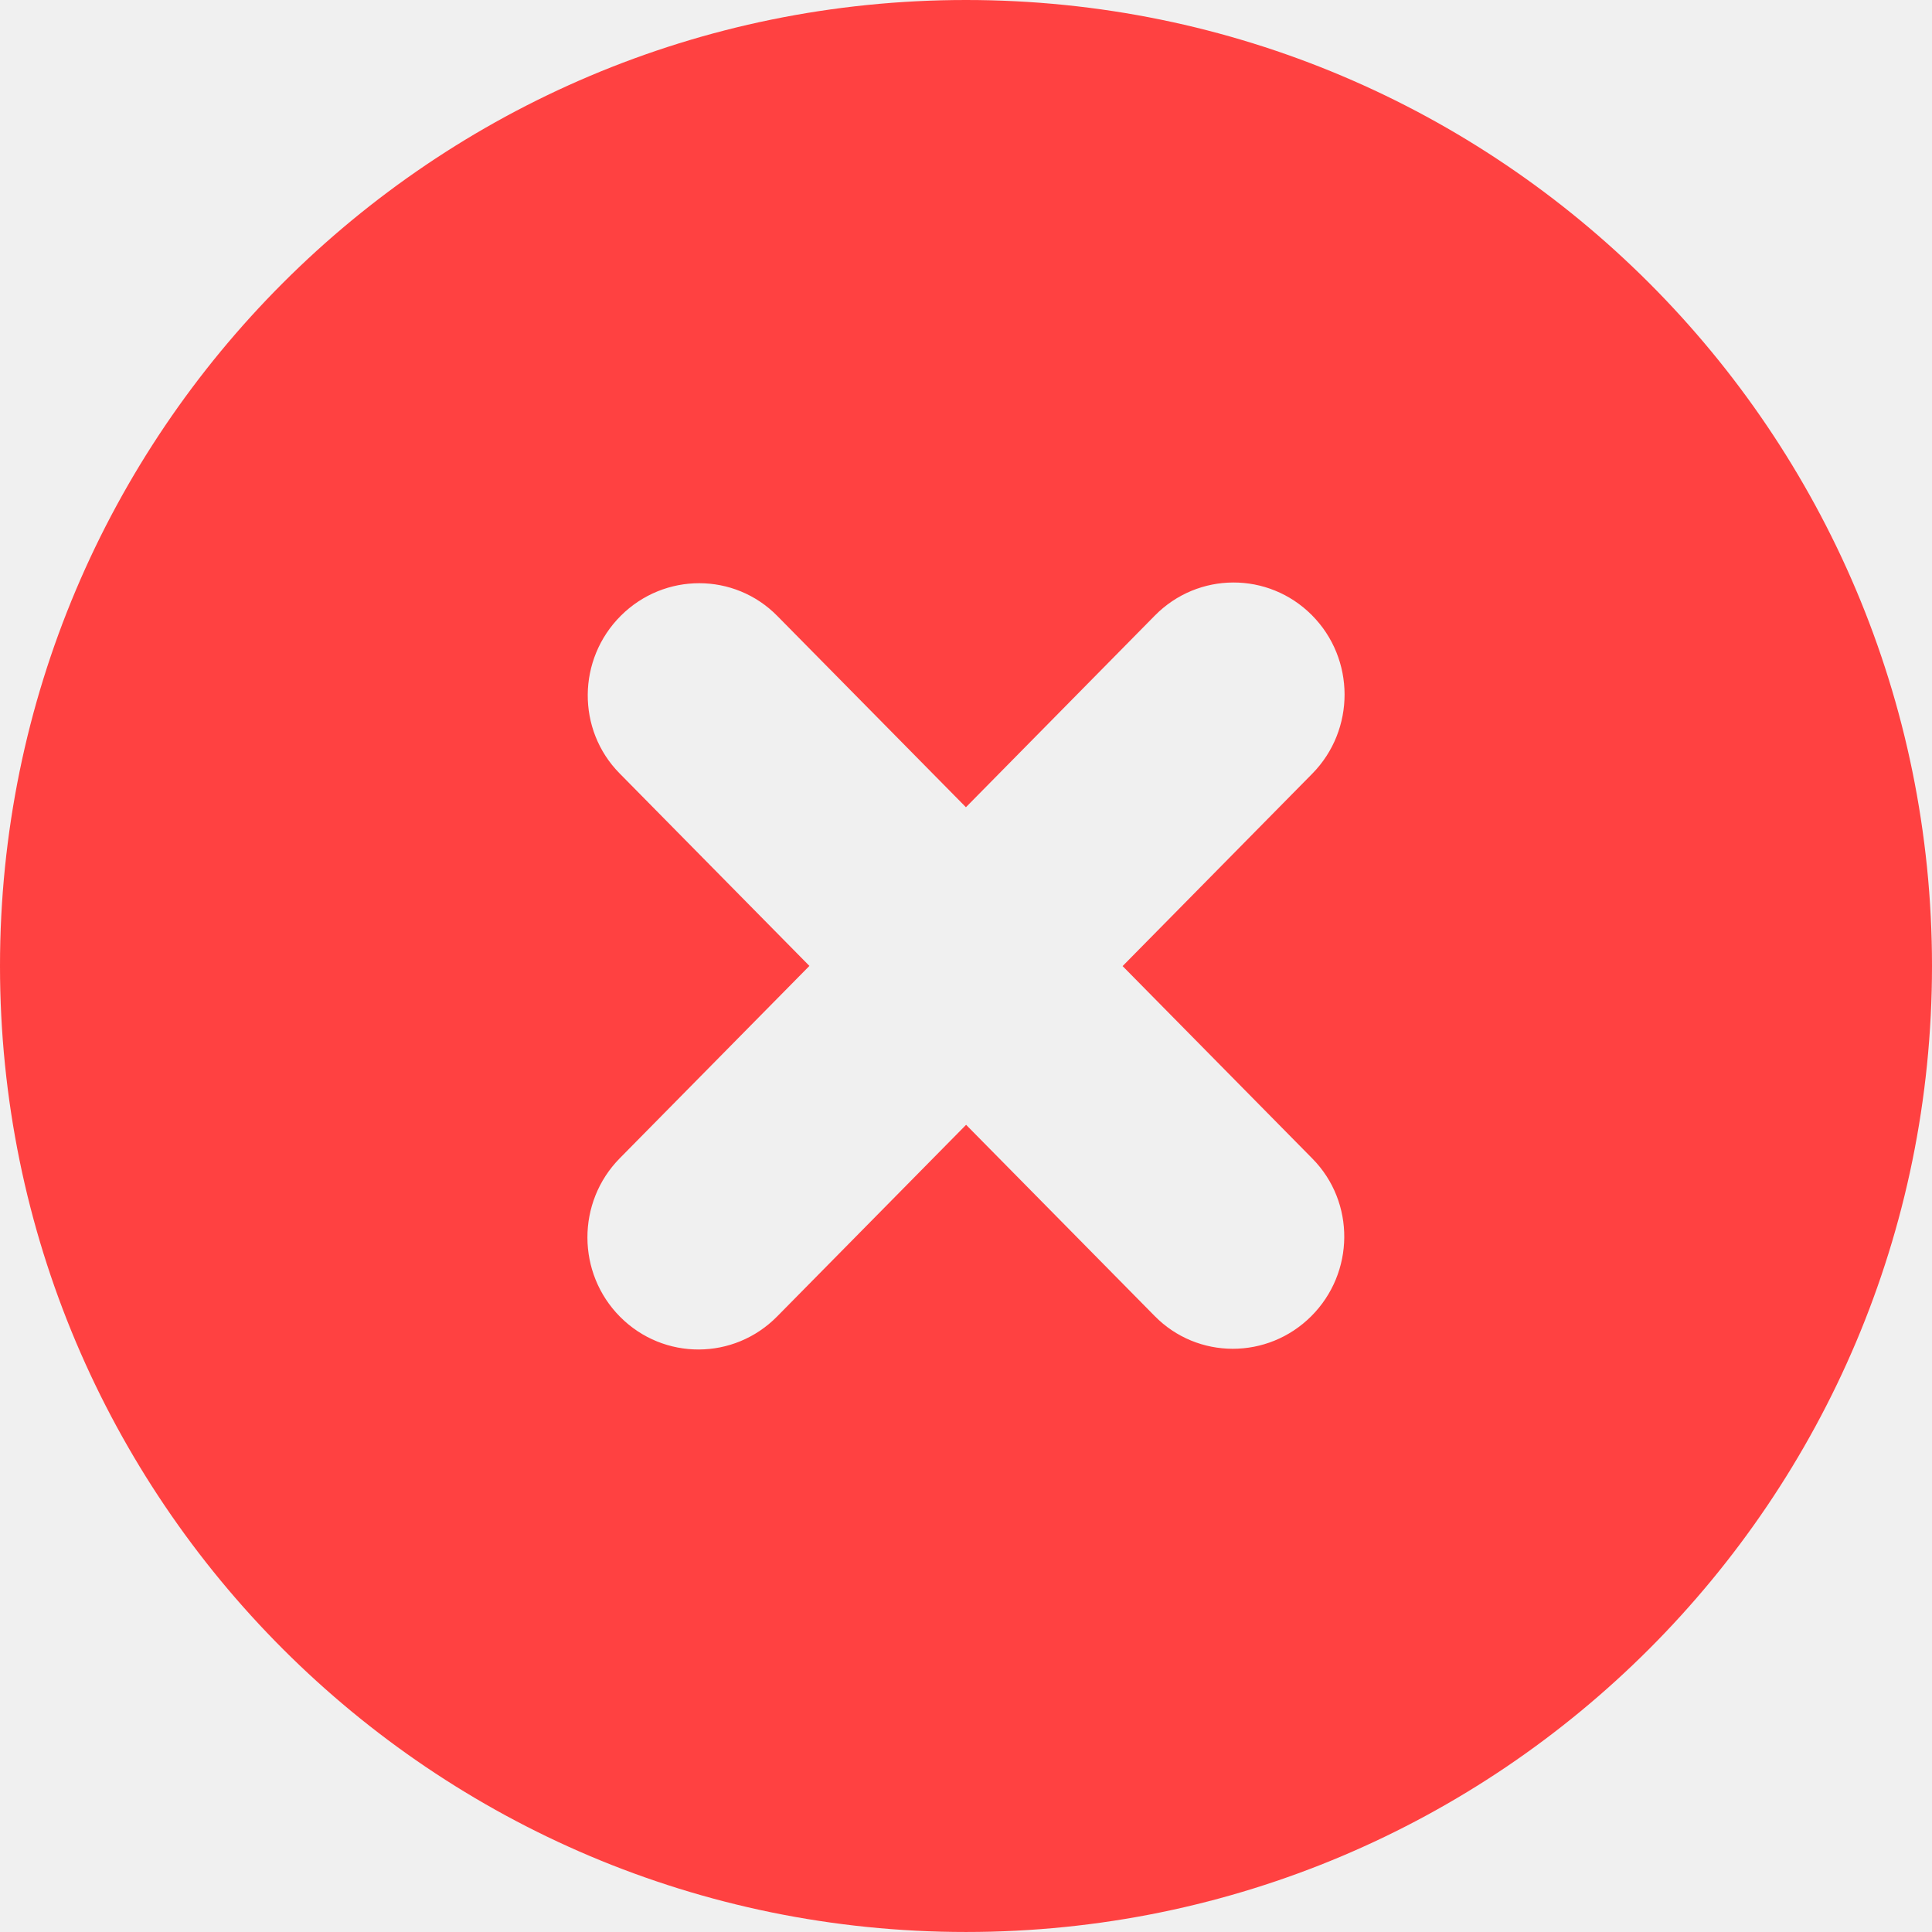
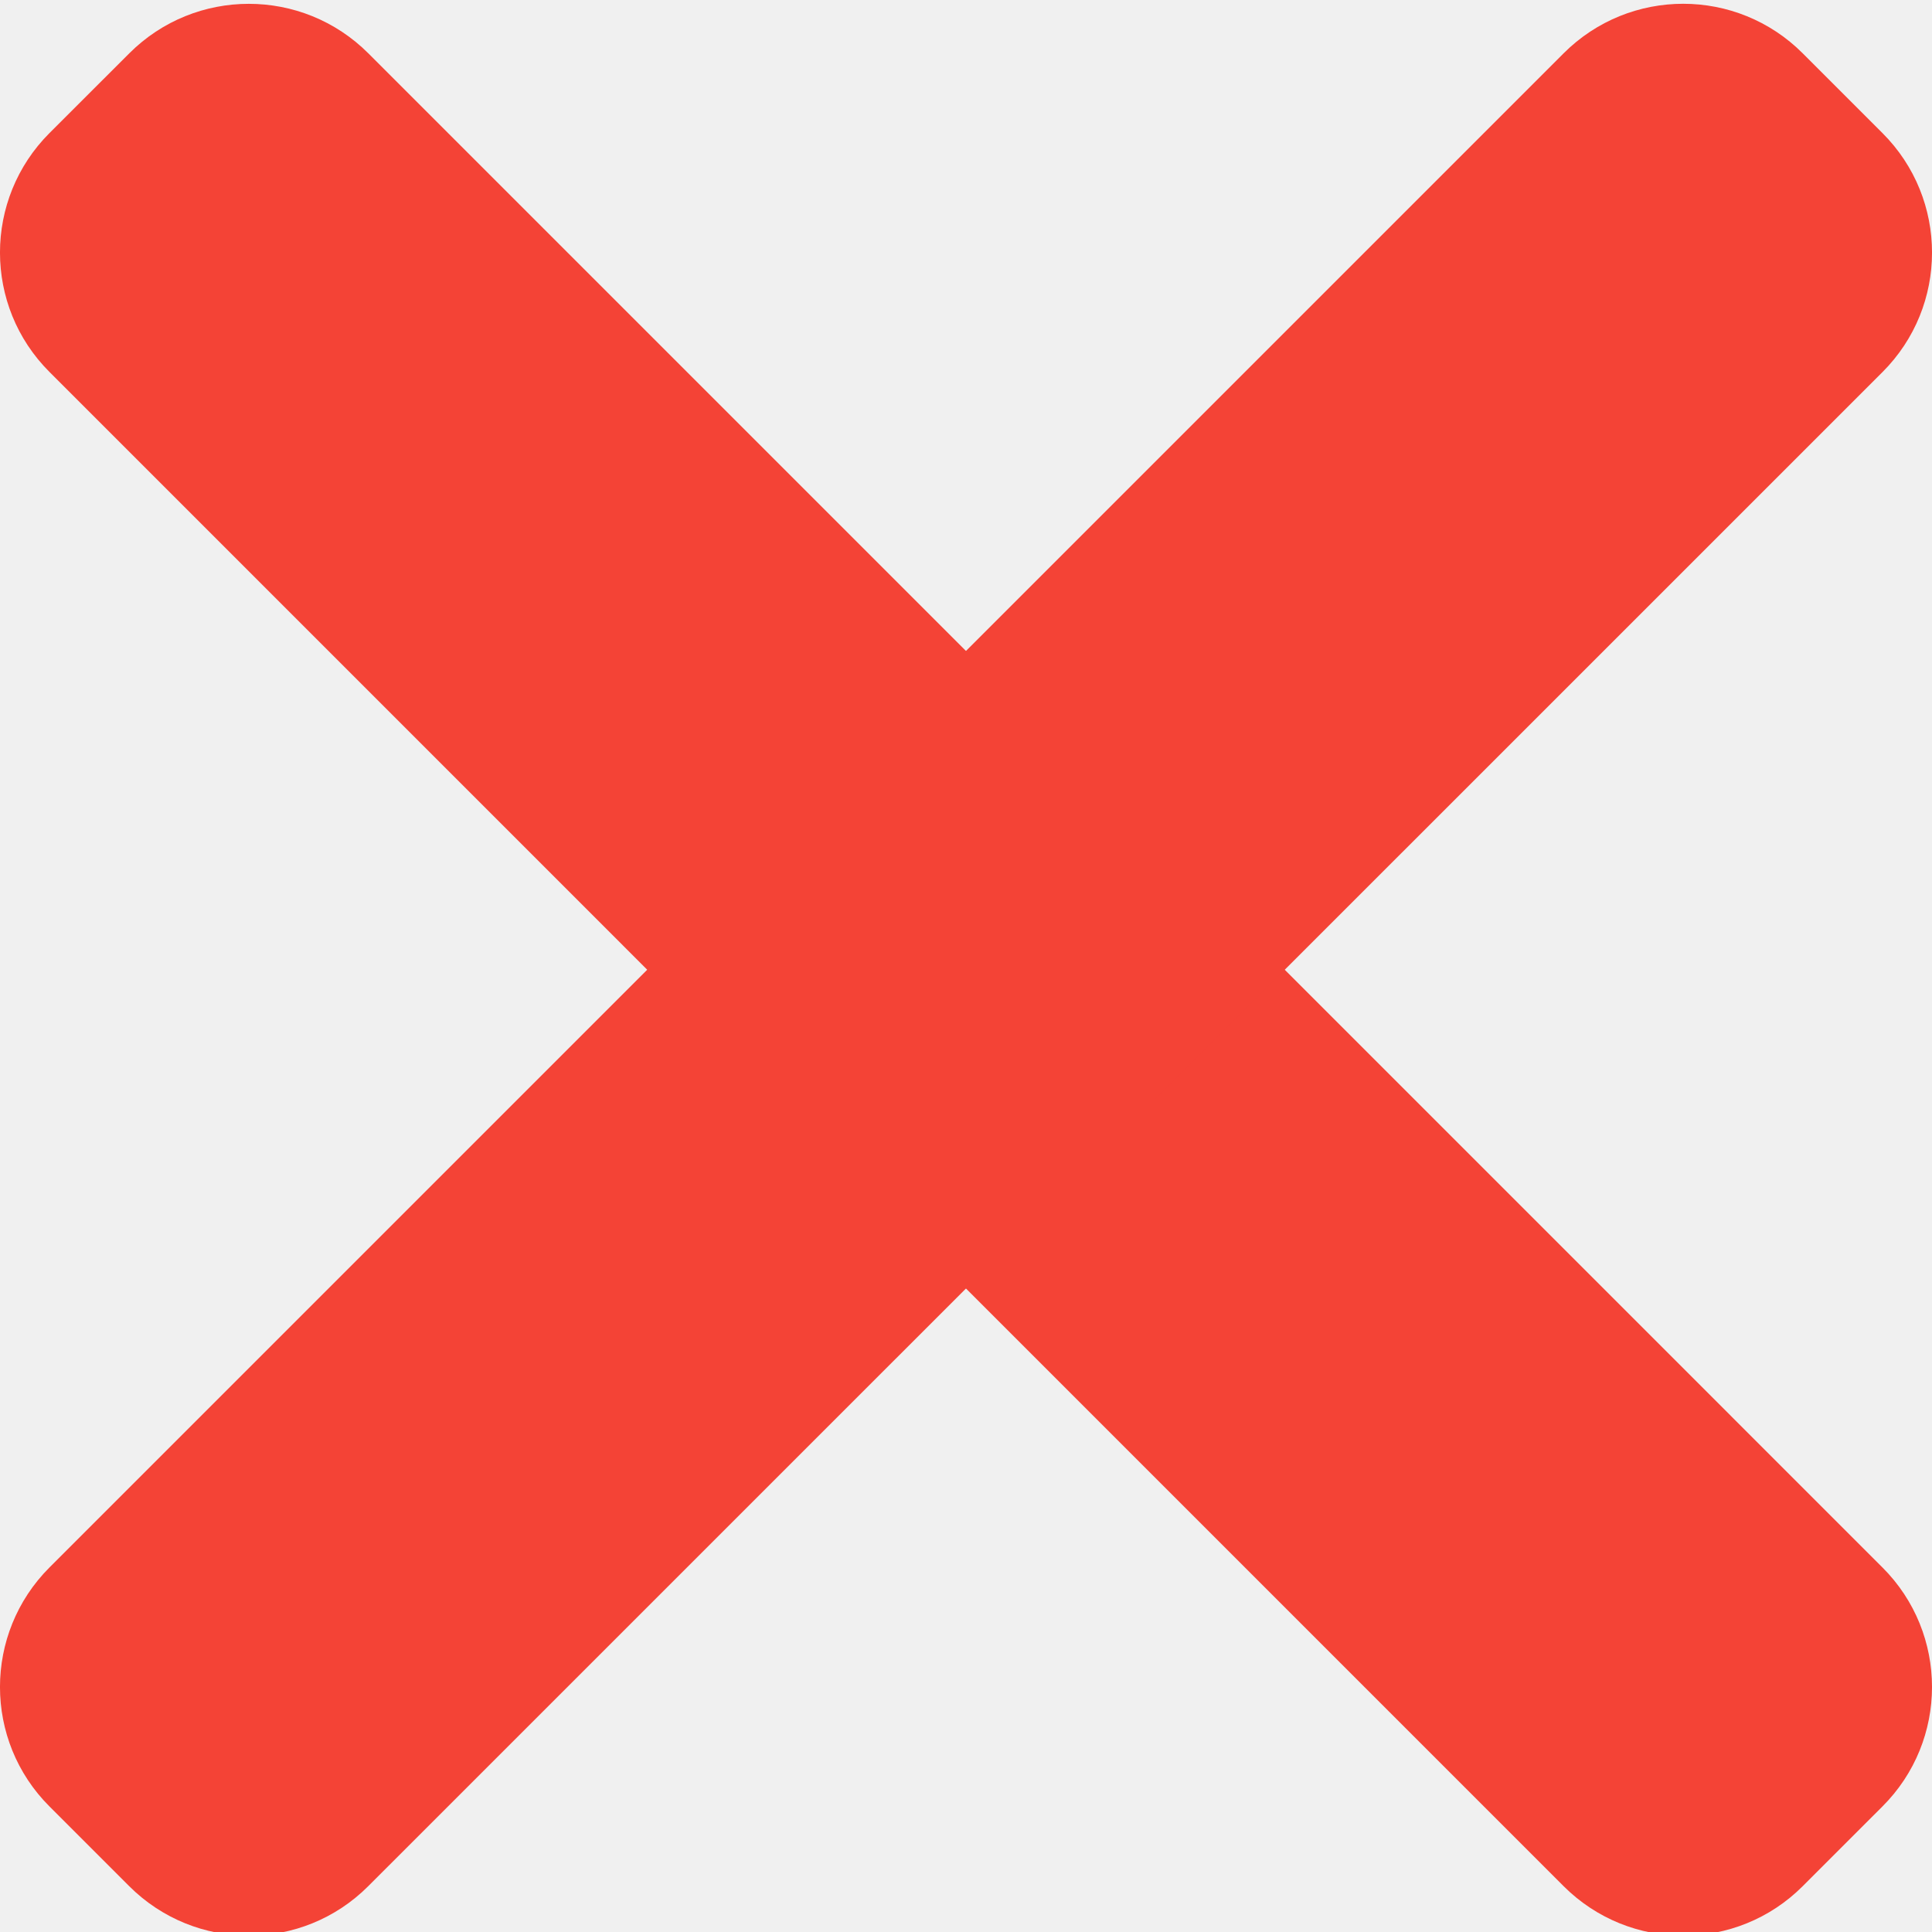
- <svg xmlns="http://www.w3.org/2000/svg" version="1.1" id="Layer_1" x="0px" y="0px" width="122.879px" height="122.879px" viewBox="0 0 122.879 122.879" enable-background="new 0 0 122.879 122.879" xml:space="preserve">
-   <g>
-     <path fill-rule="evenodd" clip-rule="evenodd" fill="#FF4141" d="M61.44,0c33.933,0,61.439,27.507,61.439,61.439 s-27.506,61.439-61.439,61.439C27.507,122.879,0,95.372,0,61.439S27.507,0,61.44,0L61.44,0z M73.451,39.151 c2.75-2.793,7.221-2.805,9.986-0.027c2.764,2.776,2.775,7.292,0.027,10.083L71.4,61.445l12.076,12.249 c2.729,2.77,2.689,7.257-0.08,10.022c-2.773,2.765-7.23,2.758-9.955-0.013L61.446,71.54L49.428,83.728 c-2.75,2.793-7.22,2.805-9.986,0.027c-2.763-2.776-2.776-7.293-0.027-10.084L51.48,61.434L39.403,49.185 c-2.728-2.769-2.689-7.256,0.082-10.022c2.772-2.765,7.229-2.758,9.953,0.013l11.997,12.165L73.451,39.151L73.451,39.151z" />
+ <svg xmlns="http://www.w3.org/2000/svg" width="25" height="25" viewBox="0 0 25 25" fill="none">
+   <g clip-path="url(#clip0_932_911)">
+     <path d="M24.359 20.283L4.766 0.69C3.912 -0.164 2.527 -0.164 1.673 0.69L0.641 1.721C-0.214 2.576 -0.214 3.961 0.641 4.814L20.233 24.407C21.088 25.261 22.474 25.261 23.327 24.407L24.358 23.376C25.214 22.523 25.214 21.137 24.359 20.283Z" fill="#F44336" />
+     <path d="M20.233 0.69L0.641 20.282C-0.214 21.137 -0.214 22.523 0.641 23.376L1.672 24.407C2.527 25.261 3.912 25.261 4.765 24.407L24.359 4.815C25.214 3.961 25.214 2.576 24.359 1.722L23.328 0.691C22.474 -0.165 21.088 -0.165 20.233 0.69Z" fill="#F44336" />
  </g>
+   <defs>
+     <clipPath id="clip0_932_911">
+       <rect width="25" height="25" fill="white" />
+     </clipPath>
+   </defs>
</svg>
